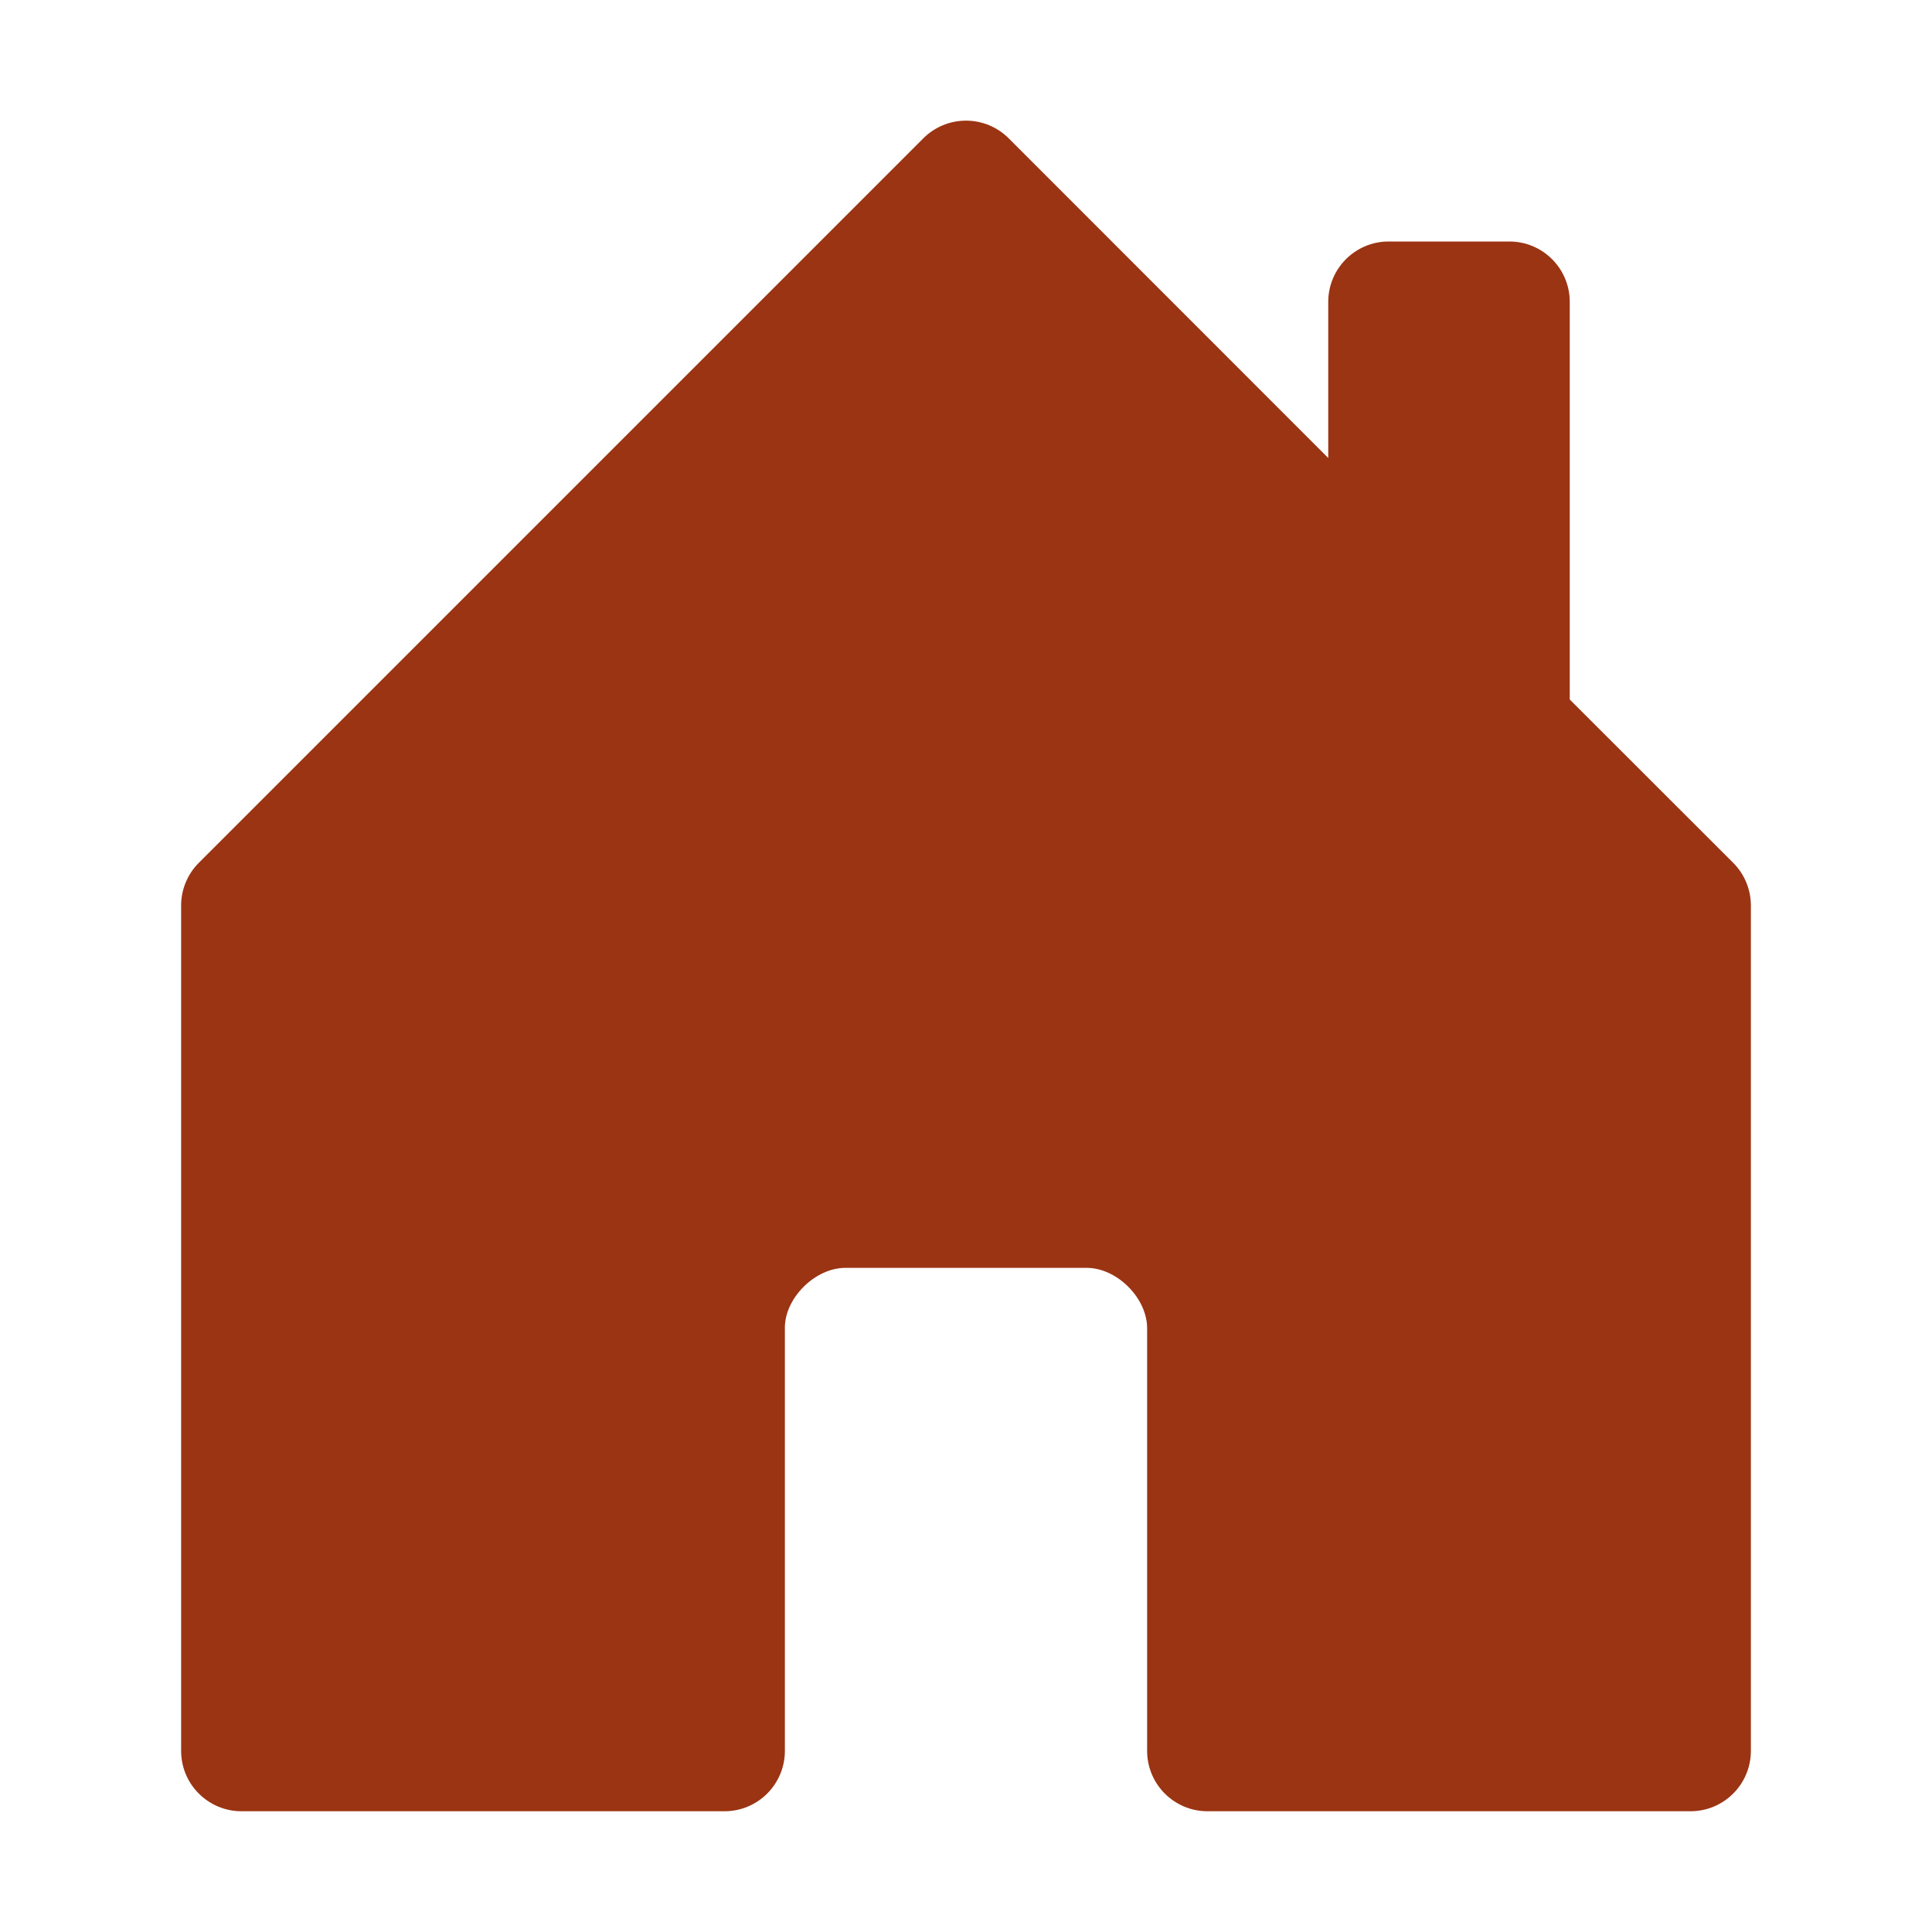
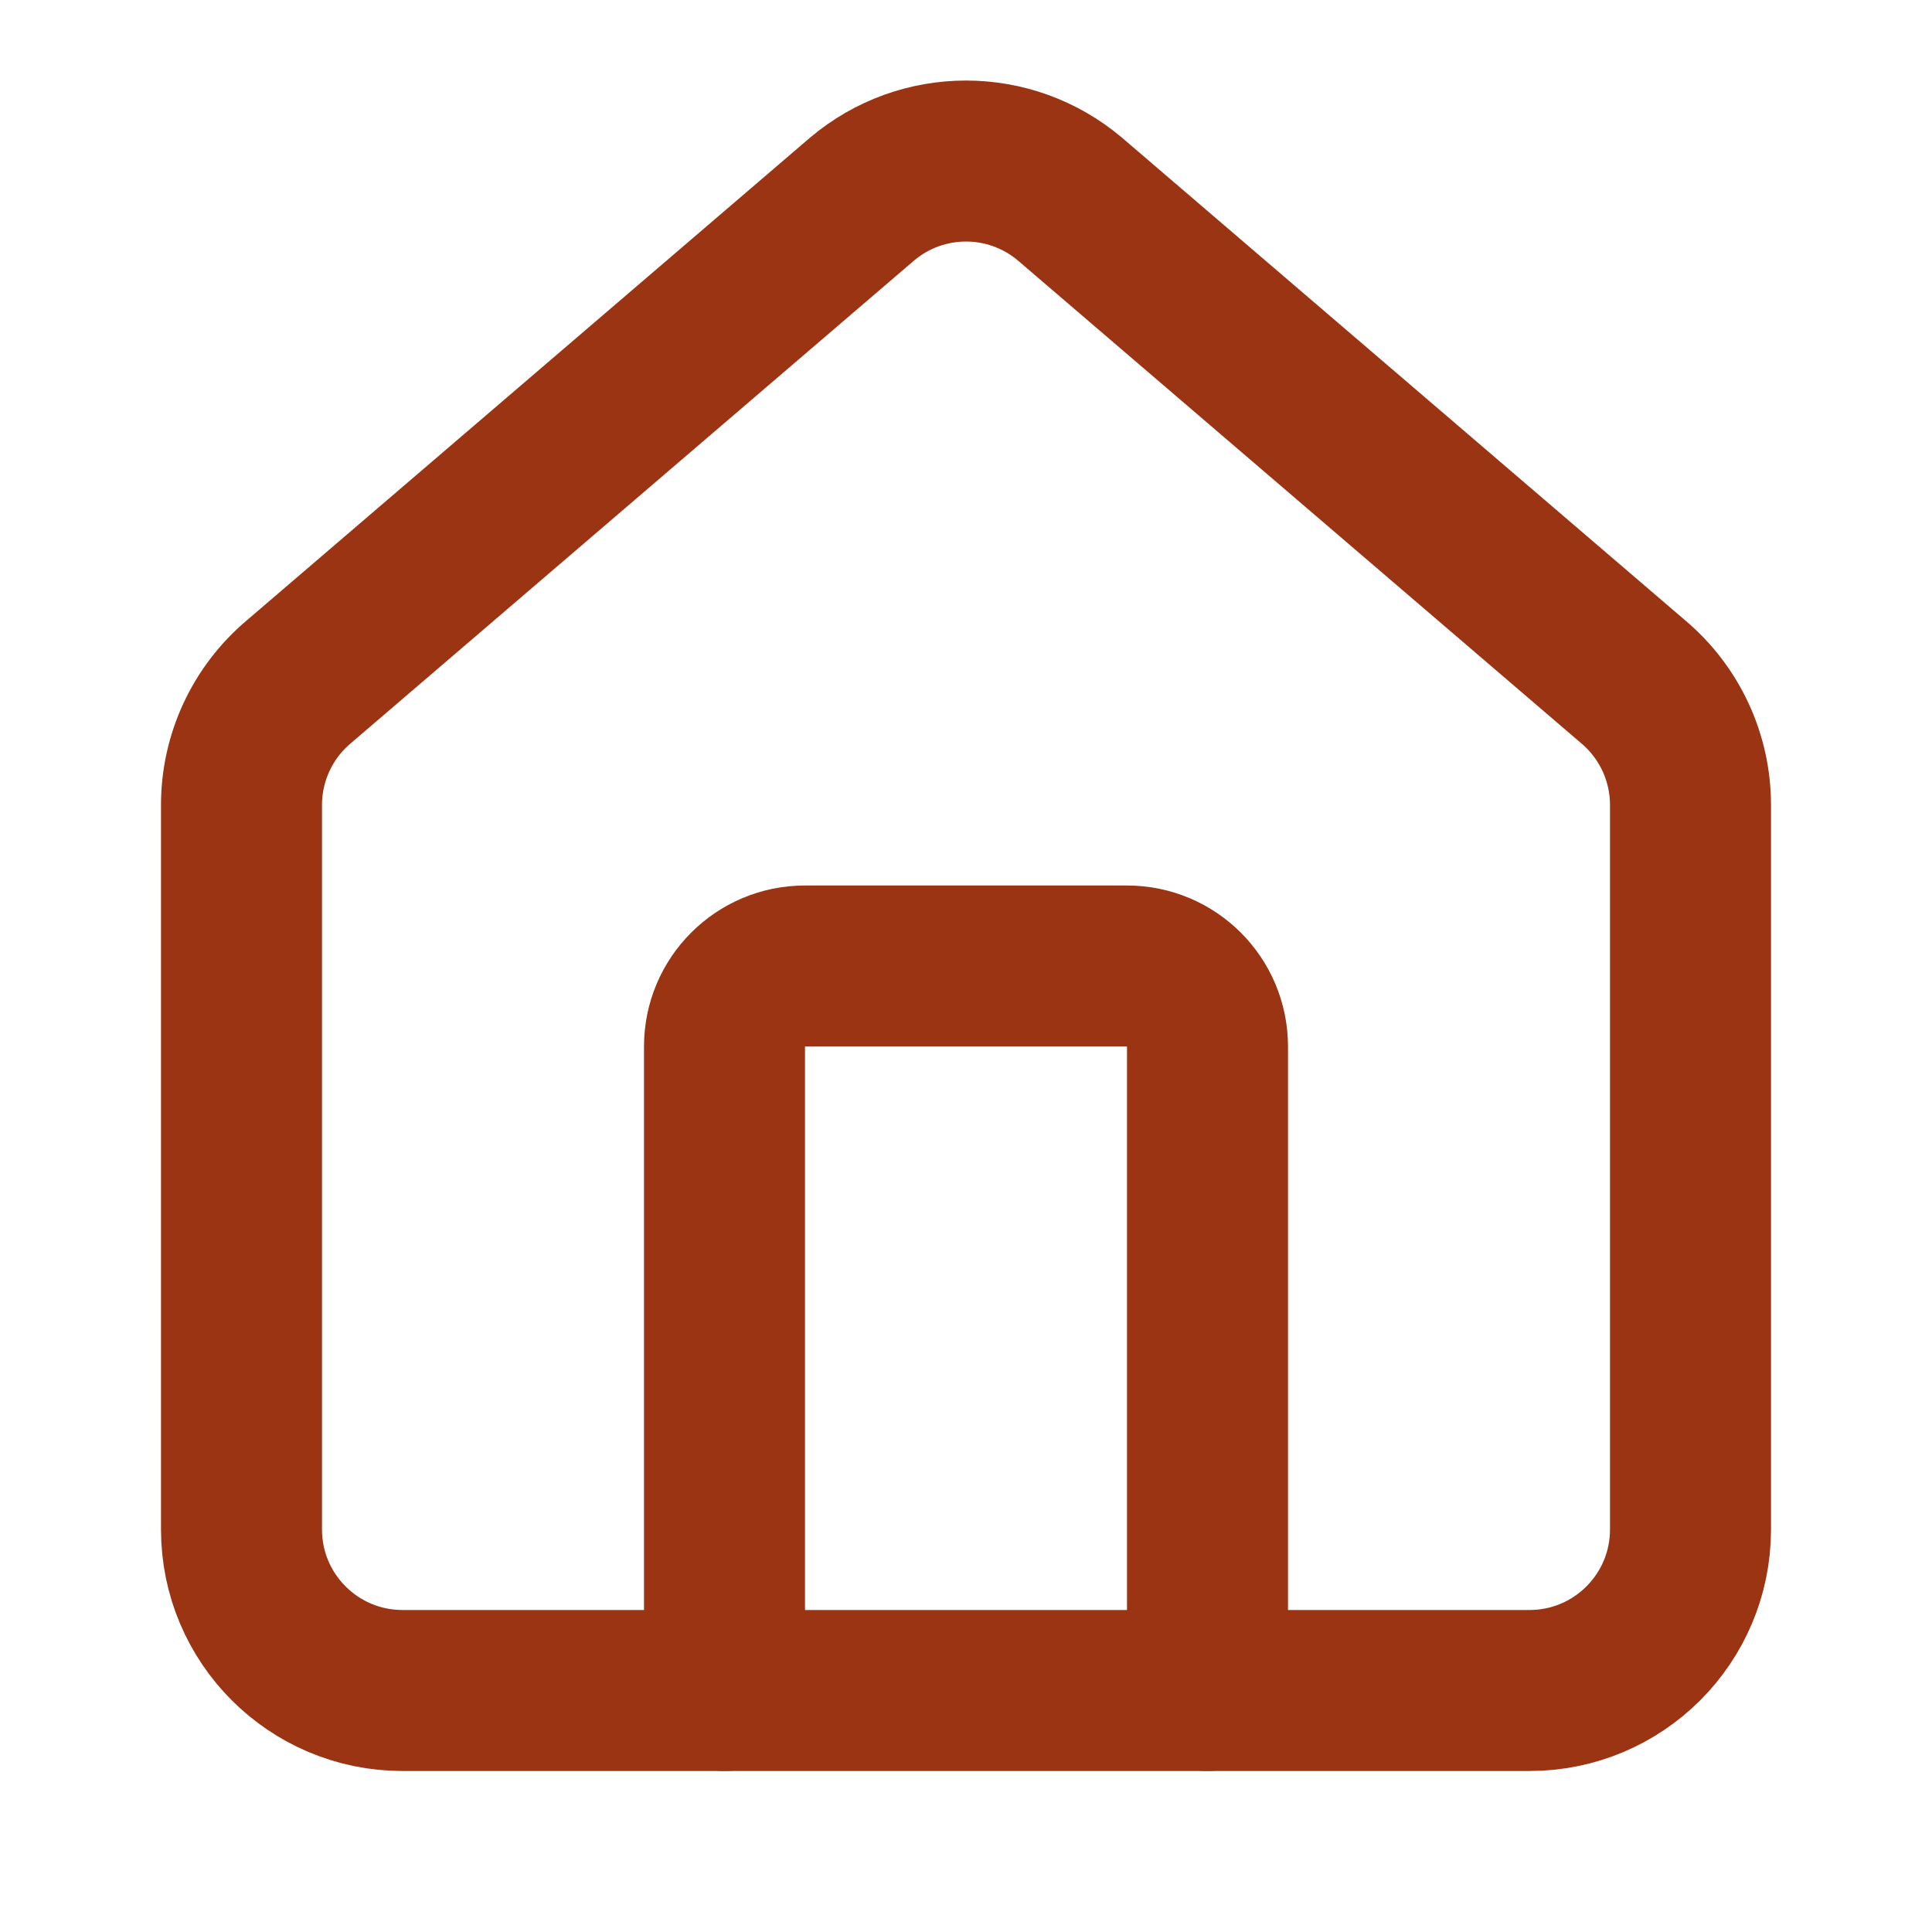
- <svg xmlns="http://www.w3.org/2000/svg" width="16" height="16" fill="#9a3412" class="bi bi-house-door-fill" viewBox="0 0 16 16">
-   <path d="M6.5 14.5v-3.505c0-.245.25-.495.5-.495h2c.25 0 .5.25.5.5v3.5a.5.5 0 0 0 .5.5h4a.5.5 0 0 0 .5-.5v-7a.5.5 0 0 0-.146-.354L13 5.793V2.5a.5.5 0 0 0-.5-.5h-1a.5.5 0 0 0-.5.5v1.293L8.354 1.146a.5.5 0 0 0-.708 0l-6 6A.5.5 0 0 0 1.5 7.5v7a.5.5 0 0 0 .5.5h4a.5.5 0 0 0 .5-.5Z" />
+ <svg xmlns="http://www.w3.org/2000/svg" width="16" height="16" viewBox="0 0 24 24" fill="none" stroke="#9a3412" stroke-width="2" stroke-linecap="round" stroke-linejoin="round">
+   <path d="M15 21v-8a1 1 0 0 0-1-1h-4a1 1 0 0 0-1 1v8" />
+   <path d="M3 10a2 2 0 0 1 .709-1.528l7-5.999a2 2 0 0 1 2.582 0l7 5.999A2 2 0 0 1 21 10v9a2 2 0 0 1-2 2H5a2 2 0 0 1-2-2z" />
</svg>
